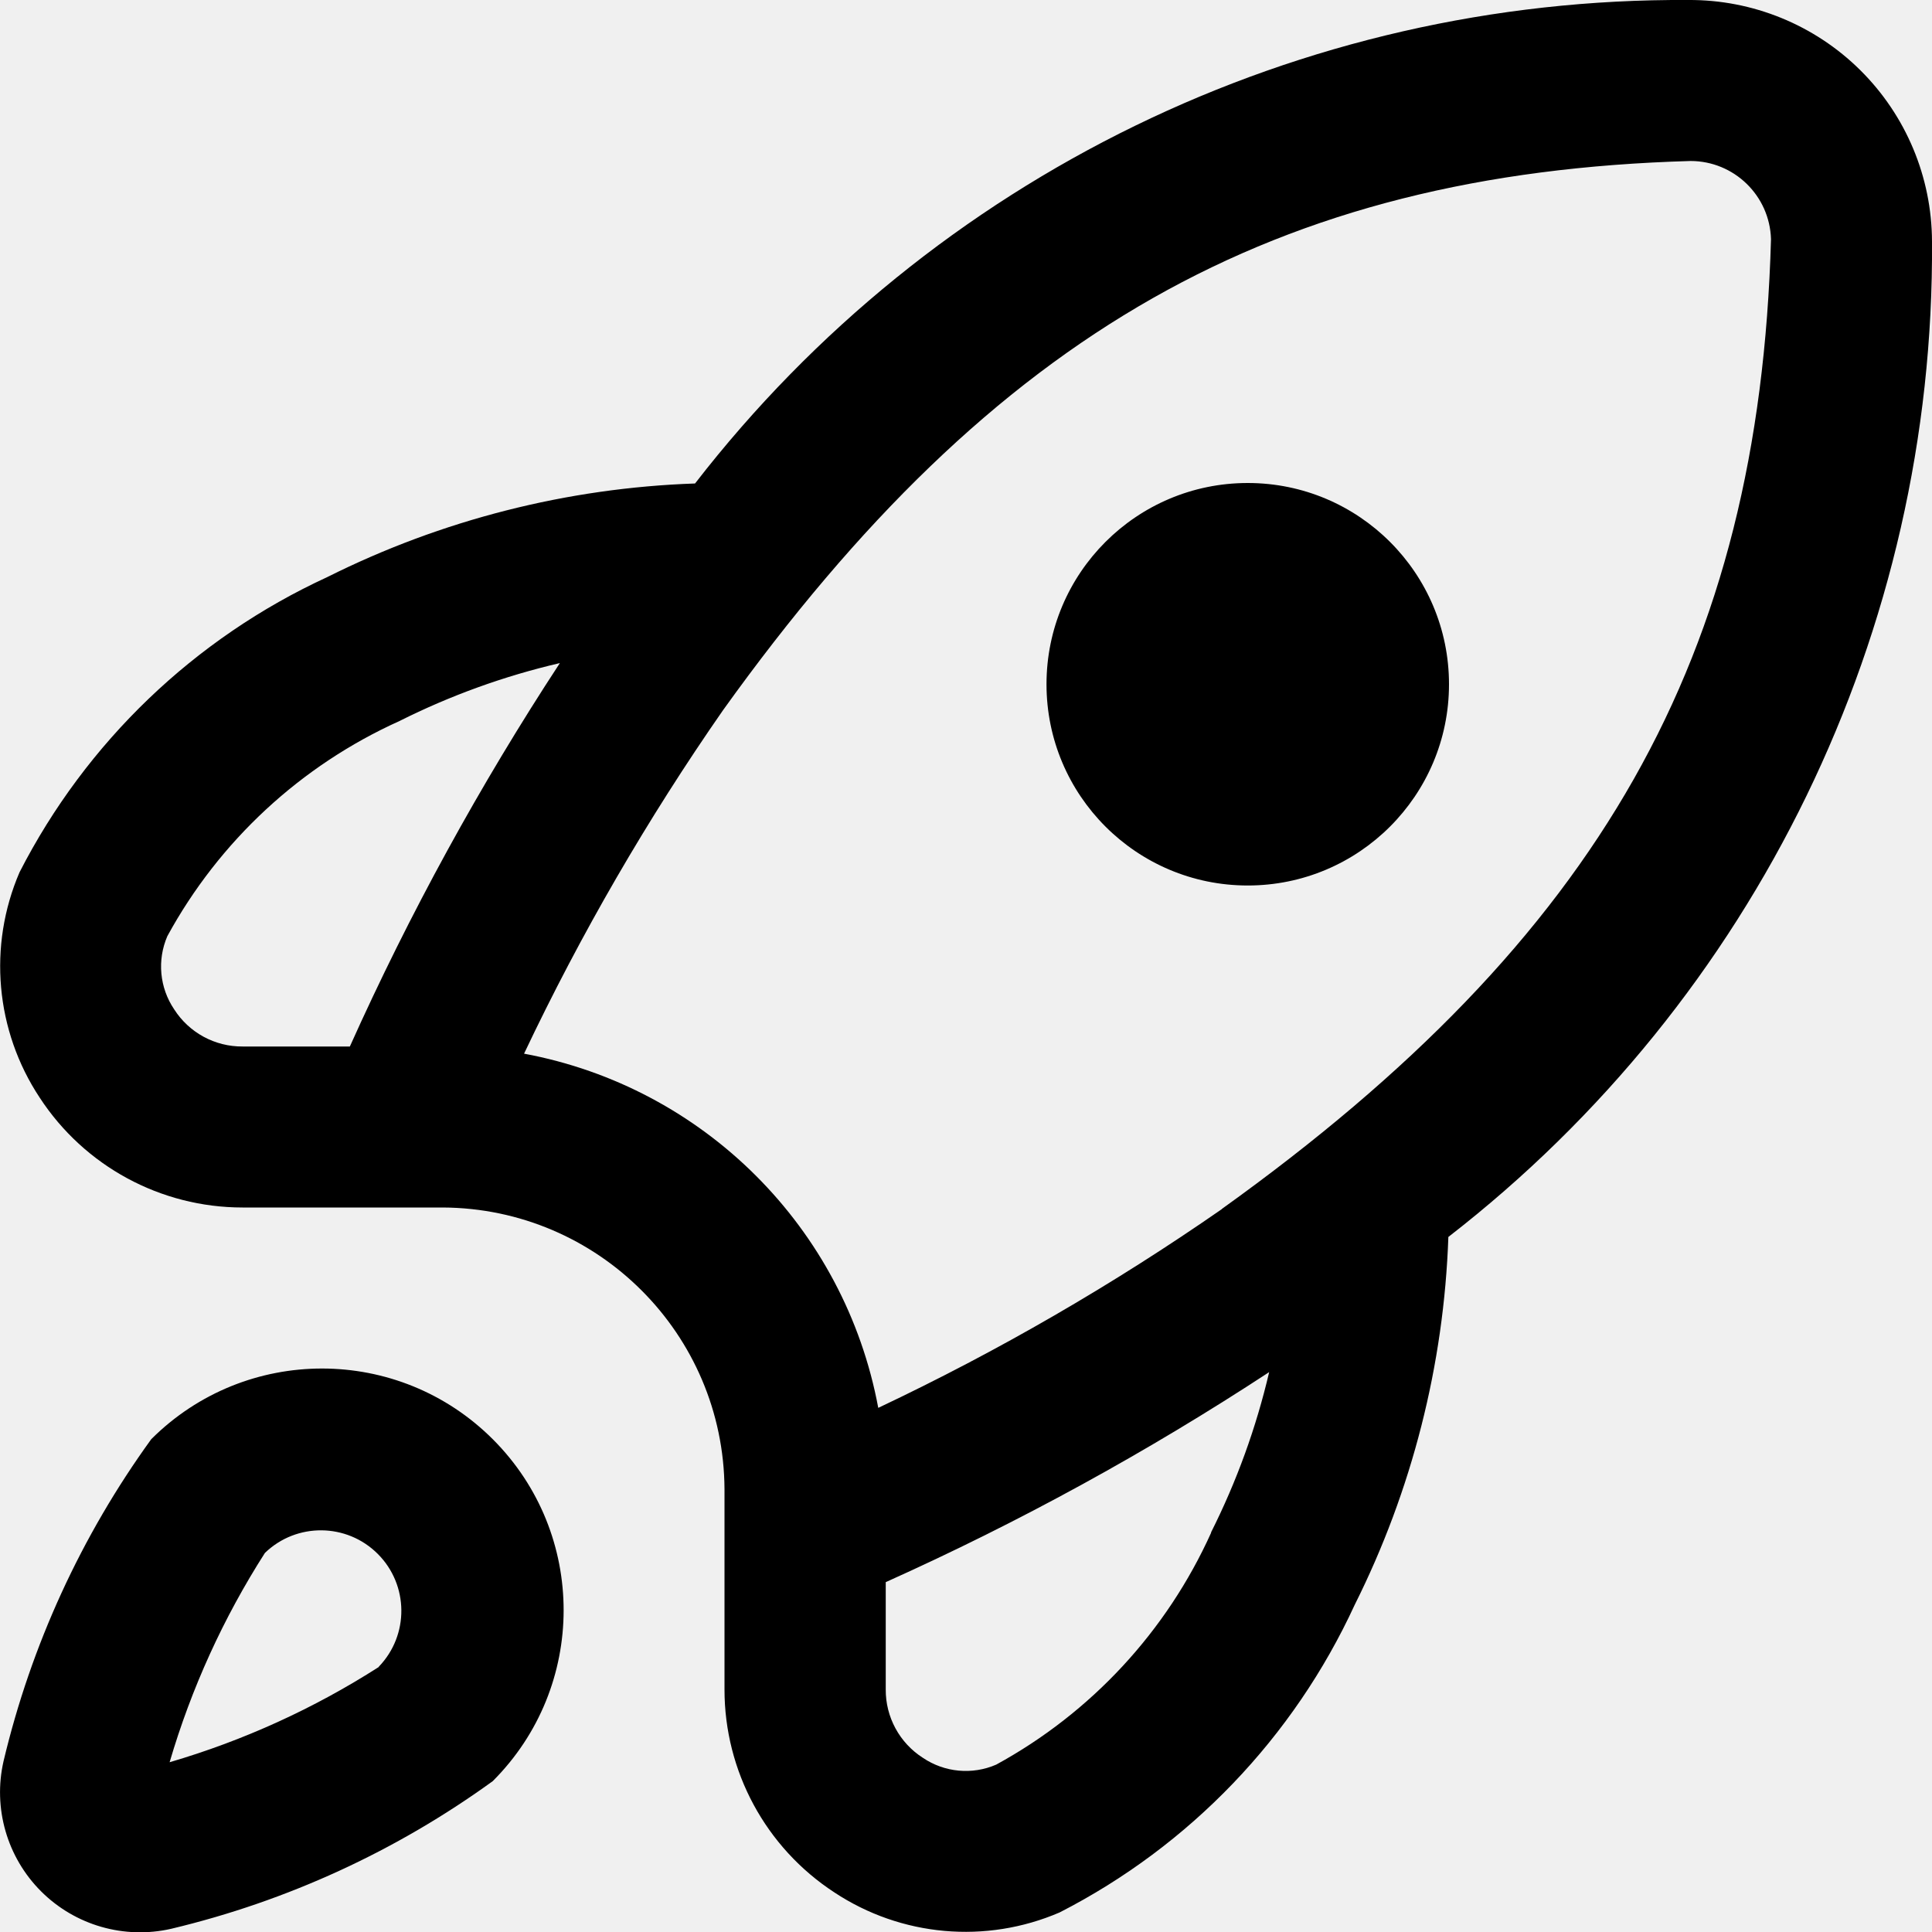
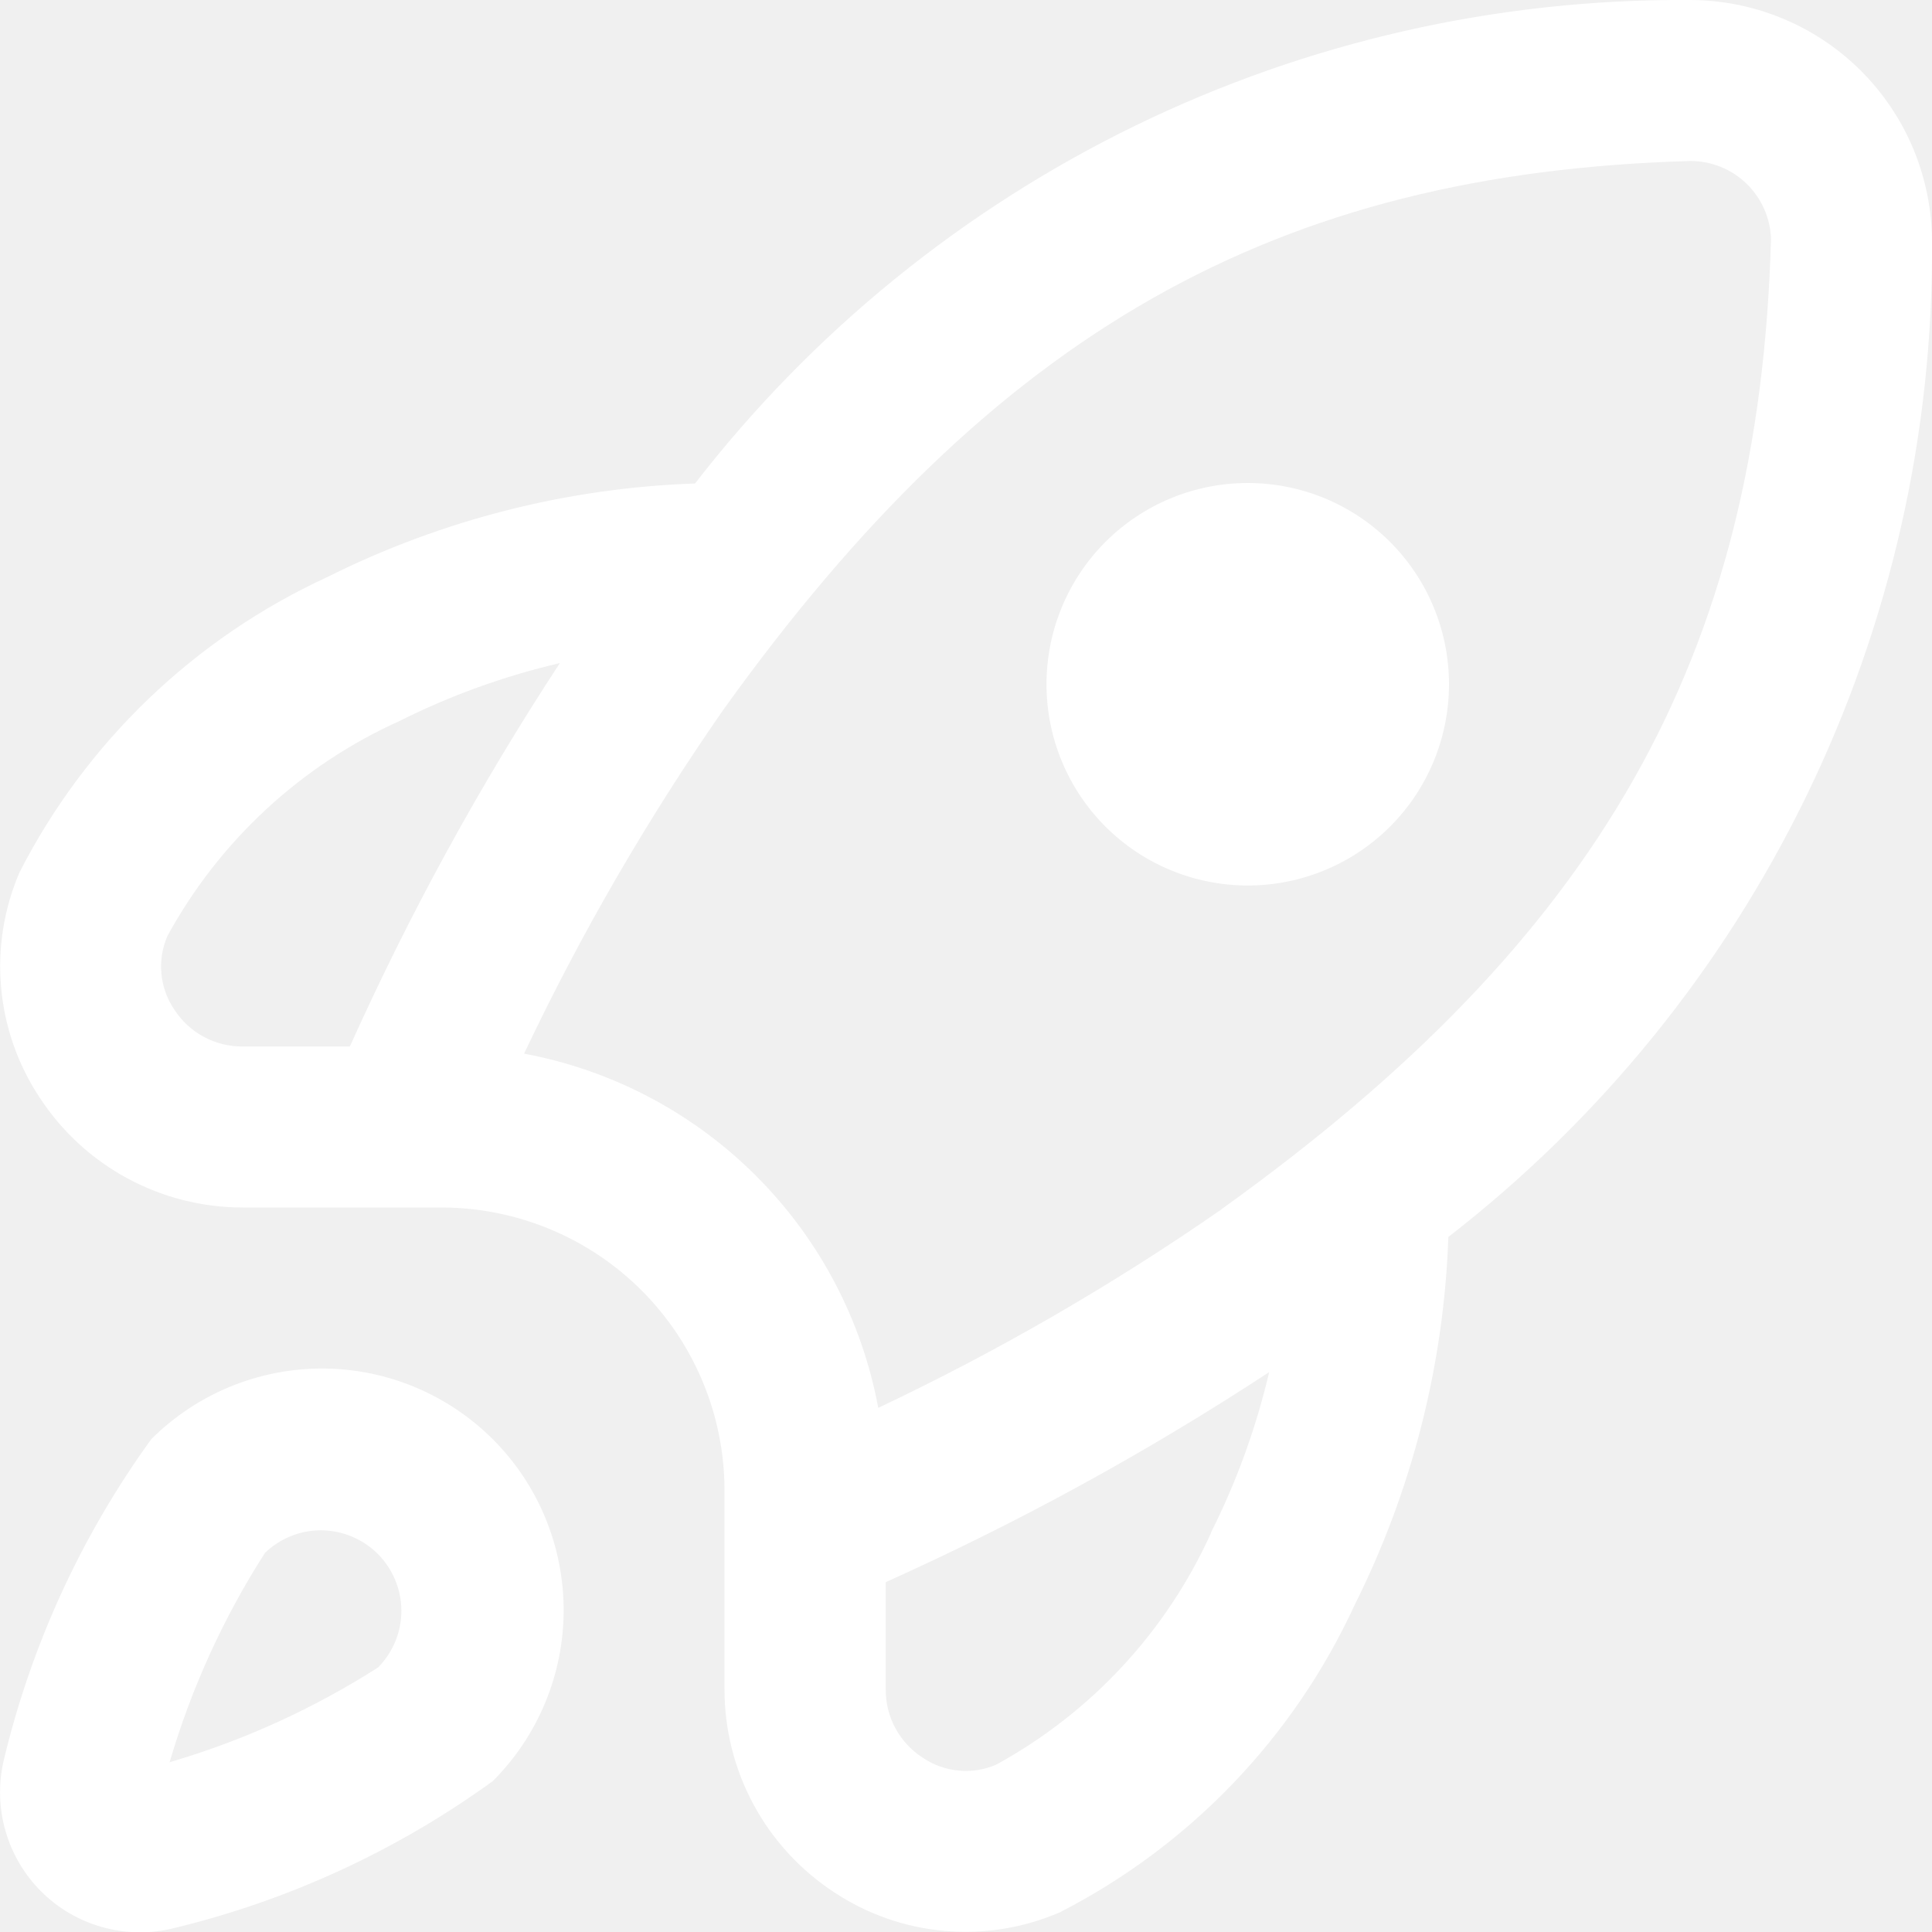
- <svg xmlns="http://www.w3.org/2000/svg" id="Layer_1" data-name="Layer 1" viewBox="0 0 24 24" width="512" height="512">
-   <path d="M1.879,17.878a11.259,11.259,0,0,0-1.835,4,1.739,1.739,0,0,0,2.083,2.082,11.263,11.263,0,0,0,3.994-1.834h0A3,3,0,0,0,1.879,17.878Zm2.828,2.829h0a10.07,10.07,0,0,1-2.6,1.184,10.1,10.1,0,0,1,1.184-2.6,1,1,0,0,1,1.414,1.414ZM18,8.5a2.5,2.5,0,0,1-5,0A2.5,2.5,0,0,1,18,8.5ZM20.972,0h0A15.487,15.487,0,0,0,8.634,6.006,11.065,11.065,0,0,0,4.065,7.169,8.1,8.1,0,0,0,.243,10.835a2.955,2.955,0,0,0,.25,2.8A3.009,3.009,0,0,0,3.014,15H5.5A3.517,3.517,0,0,1,9,18.5v2.486a3.009,3.009,0,0,0,1.363,2.521,2.955,2.955,0,0,0,2.8.25,8.1,8.1,0,0,0,3.666-3.822,11.065,11.065,0,0,0,1.163-4.569A15.507,15.507,0,0,0,24,3,3.009,3.009,0,0,0,20.972,0ZM4.346,13H3.014a1,1,0,0,1-.85-.461.95.95,0,0,1-.085-.91A6.176,6.176,0,0,1,4.962,8.957a8.993,8.993,0,0,1,1.993-.72A34.361,34.361,0,0,0,4.346,13Zm10.7,6.038a6.18,6.18,0,0,1-2.671,2.883.951.951,0,0,1-.911-.085,1,1,0,0,1-.461-.85V19.654a34.361,34.361,0,0,0,4.763-2.609A8.993,8.993,0,0,1,15.043,19.038Zm.135-4.02a29.92,29.92,0,0,1-4.271,2.471,5.5,5.5,0,0,0-4.4-4.4A29.92,29.92,0,0,1,8.982,8.822C12.35,4.124,15.84,2.147,21,2a1,1,0,0,1,1,.972C21.853,8.16,19.876,11.65,15.178,15.018Z" />
+ <svg xmlns="http://www.w3.org/2000/svg" width="24" height="24" viewBox="0 0 24 24" fill="none">
+   <g clip-path="url(#clip0_1739_5097)">
+     <path d="M1.879 17.878C1.01 19.078 0.387 20.437 0.044 21.878C-0.021 22.165 -0.013 22.464 0.069 22.747C0.15 23.029 0.302 23.287 0.51 23.495C0.718 23.703 0.976 23.855 1.259 23.936C1.541 24.017 1.84 24.026 2.127 23.96C3.566 23.617 4.923 22.994 6.121 22.126C6.684 21.564 7.001 20.8 7.002 20.004C7.002 19.208 6.687 18.444 6.124 17.881C5.561 17.318 4.798 17.001 4.002 17C3.206 17 2.442 17.316 1.879 17.878ZM4.707 20.707C3.901 21.223 3.026 21.622 2.107 21.891C2.376 20.973 2.775 20.097 3.291 19.291C3.48 19.109 3.732 19.008 3.994 19.01C4.257 19.013 4.507 19.118 4.693 19.303C4.878 19.489 4.983 19.739 4.986 20.002C4.988 20.264 4.887 20.516 4.705 20.705L4.707 20.707ZM18 8.5C18 9.163 17.737 9.799 17.268 10.268C16.799 10.737 16.163 11 15.5 11C14.837 11 14.201 10.737 13.732 10.268C13.263 9.799 13 9.163 13 8.5C13 7.837 13.263 7.201 13.732 6.732C14.201 6.263 14.837 6 15.5 6C16.163 6 16.799 6.263 17.268 6.732C17.737 7.201 18 7.837 18 8.5ZM20.972 2.95354e-05C18.592 -0.014 16.241 0.52 14.101 1.562C11.962 2.604 10.091 4.124 8.634 6.006C7.045 6.061 5.487 6.458 4.065 7.169C2.416 7.928 1.07 9.219 0.243 10.835C0.049 11.286 -0.03 11.778 0.014 12.267C0.057 12.755 0.222 13.226 0.493 13.635C0.767 14.054 1.14 14.399 1.581 14.637C2.021 14.875 2.513 15 3.014 15H5.5C6.427 15.005 7.315 15.375 7.97 16.03C8.625 16.686 8.996 17.573 9 18.5V20.986C9 21.486 9.124 21.979 9.362 22.419C9.6 22.859 9.944 23.233 10.363 23.507C10.772 23.778 11.242 23.943 11.731 23.986C12.22 24.03 12.712 23.951 13.163 23.757C14.779 22.93 16.07 21.584 16.829 19.935C17.54 18.513 17.937 16.955 17.992 15.366C19.877 13.905 21.399 12.03 22.441 9.885C23.483 7.741 24.017 5.384 24 3C23.999 2.604 23.919 2.212 23.767 1.847C23.614 1.482 23.39 1.15 23.109 0.871C22.828 0.593 22.494 0.372 22.127 0.223C21.761 0.073 21.368 -0.002 20.972 2.95354e-05ZM4.346 13H3.014C2.845 13.001 2.678 12.96 2.53 12.879C2.381 12.799 2.255 12.681 2.164 12.539C2.074 12.407 2.02 12.254 2.005 12.095C1.99 11.936 2.016 11.776 2.079 11.629C2.723 10.448 3.736 9.51 4.962 8.957C5.596 8.639 6.265 8.398 6.955 8.237C5.961 9.753 5.089 11.346 4.346 13ZM15.046 19.038C14.493 20.264 13.555 21.276 12.375 21.921C12.228 21.985 12.068 22.01 11.909 21.995C11.749 21.98 11.597 21.926 11.464 21.836C11.322 21.745 11.205 21.619 11.124 21.471C11.043 21.322 11.002 21.155 11.003 20.986V19.654C12.657 18.911 14.25 18.039 15.766 17.045C15.604 17.735 15.362 18.404 15.043 19.038H15.046ZM15.181 15.018C13.828 15.958 12.399 16.784 10.91 17.489C10.707 16.397 10.178 15.392 9.392 14.607C8.607 13.822 7.602 13.292 6.51 13.089C7.215 11.601 8.042 10.174 8.982 8.822C12.35 4.124 15.84 2.147 21 2C21.26 2 21.511 2.101 21.697 2.283C21.884 2.464 21.993 2.712 22 2.972C21.853 8.16 19.876 11.65 15.178 15.018H15.181Z" fill="white" />
+   </g>
+   <defs>
+     <clipPath id="clip0_1739_5097">
+       <rect width="24" height="24" fill="white" />
+     </clipPath>
+   </defs>
</svg>
